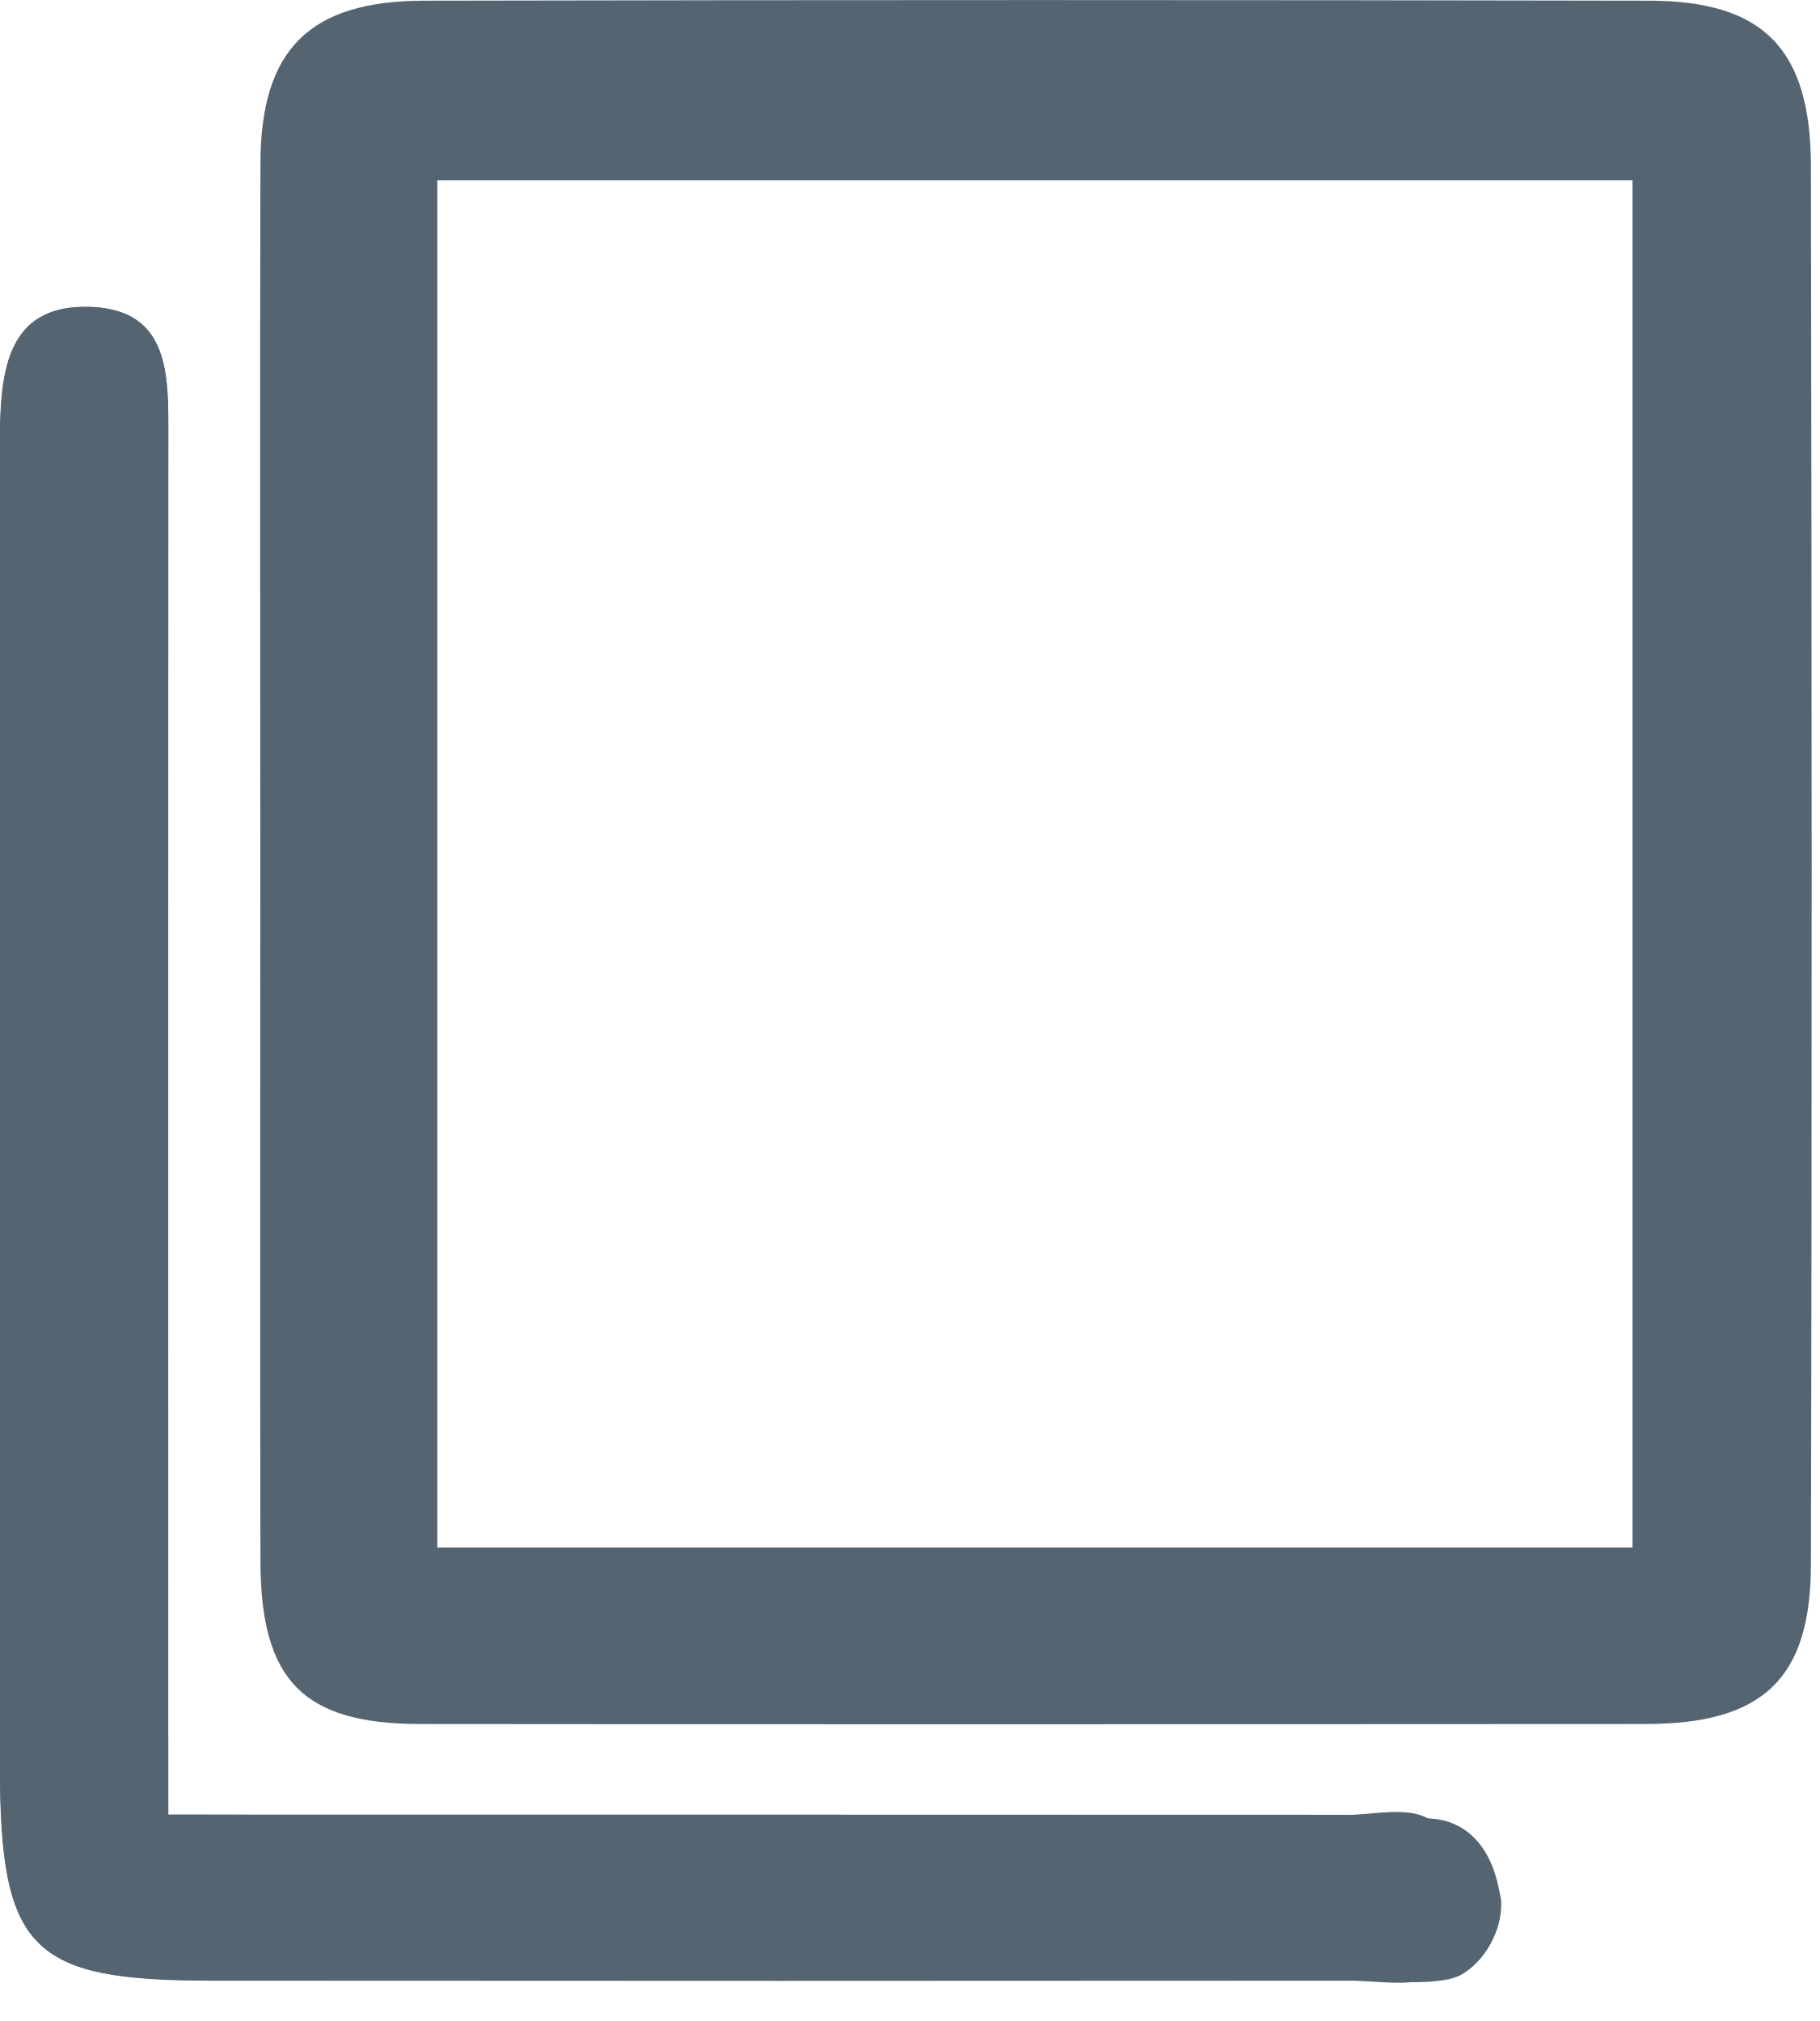
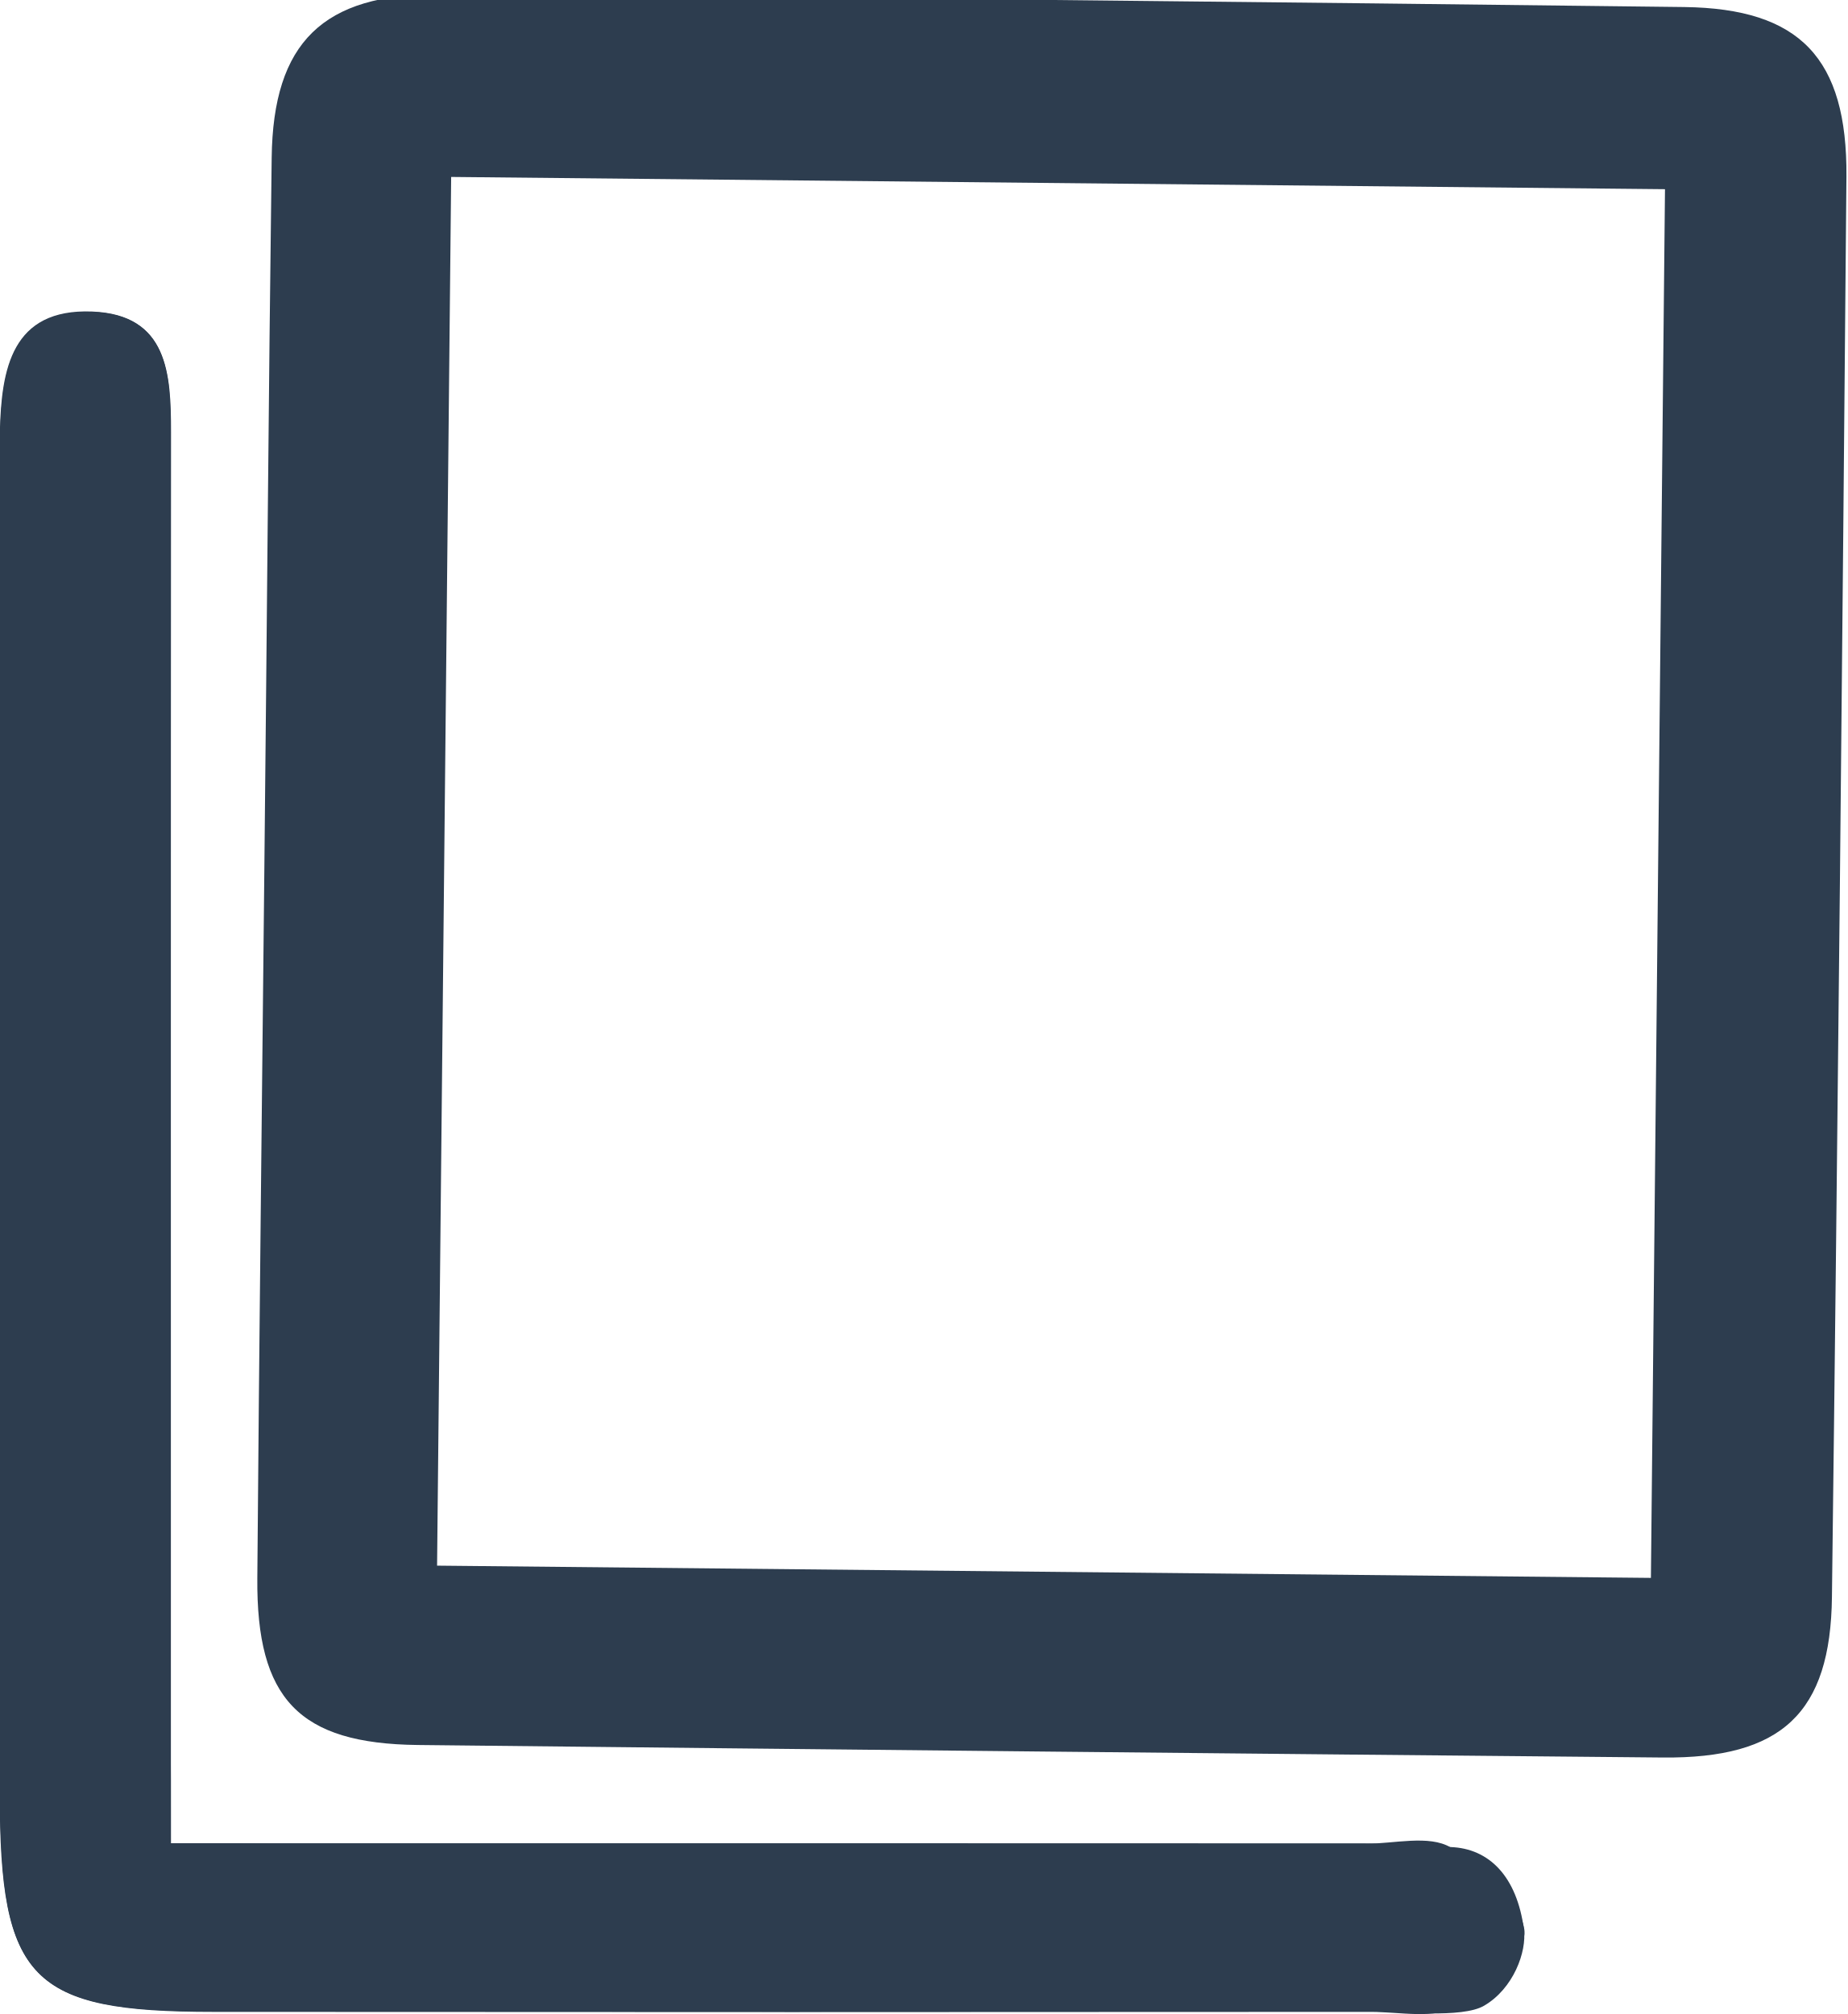
- <svg xmlns="http://www.w3.org/2000/svg" version="1.1" id="Layer_1" x="0px" y="0px" width="13.127px" height="14.583px" viewBox="0 0 13.127 14.583" enable-background="new 0 0 13.127 14.583" xml:space="preserve">
+ <svg xmlns="http://www.w3.org/2000/svg" version="1.1" id="Layer_1" x="0px" y="0px" width="13.127px" height="14.307px" viewBox="0 0 13.127 14.307" enable-background="new 0 0 13.127 14.307" xml:space="preserve">
  <g id="l7BMAR.tif">
    <g>
-       <path fill="#556471" d="M1.214,13.094c0-0.338,0-0.586,0-0.834c0-3.062-0.001-6.126,0.001-9.19c0-0.414-0.021-0.833-0.558-0.854    C0.085,2.195,0.013,2.625,0.002,3.07c-0.003,0.138-0.001,0.276-0.001,0.415c0,3.086,0,6.174,0,9.26    c0,1.322,0.219,1.547,1.514,1.547c2.741,0.002,5.482,0.002,8.224,0c0.207,0,0.453,0.053,0.611-0.039    c0.207-0.121,0.502-0.385,0.479-0.545c-0.034-0.222-0.301-0.453-0.523-0.584c-0.154-0.092-0.404-0.027-0.611-0.027    c-2.557-0.001-5.113-0.001-7.67-0.001C1.777,13.094,1.531,13.094,1.214,13.094z" />
+       <path fill="#2D3D4F" d="M1.214,13.094c0-0.338,0-0.586,0-0.834c0-3.062-0.001-6.126,0.001-9.19c0-0.414-0.021-0.833-0.558-0.854    C0.085,2.195,0.013,2.625,0.002,3.07c-0.003,0.138-0.001,0.276-0.001,0.415c0,3.086,0,6.174,0,9.26    c0,1.322,0.219,1.547,1.514,1.547c2.741,0.002,5.482,0.002,8.224,0c0.207,0,0.453,0.054,0.611-0.039    c0.207-0.121,0.502-0.385,0.479-0.545c-0.034-0.222-0.301-0.453-0.523-0.584c-0.154-0.092-0.404-0.026-0.611-0.026    c-2.557-0.001-5.112-0.001-7.669-0.001C1.777,13.094,1.531,13.094,1.214,13.094z" />
      <g>
-         <path fill="none" d="M3.156,11.167c2.884,0,5.73,0,8.623,0c0-3.332,0-6.608,0-9.866c-2.914,0-5.774,0-8.623,0     C3.156,4.617,3.156,7.877,3.156,11.167z" />
-         <path fill="#556471" d="M11.903,0.005c-2.949-0.006-5.898-0.006-8.846,0C2.231,0.007,1.881,0.359,1.879,1.177     C1.874,2.859,1.878,4.541,1.878,6.222c0,1.682-0.003,3.362,0.001,5.045c0.002,0.858,0.308,1.172,1.15,1.173     c2.949,0.003,5.897,0.002,8.846,0c0.843-0.001,1.19-0.326,1.19-1.154c0.008-3.363,0.006-6.727,0-10.09     C13.063,0.355,12.724,0.007,11.903,0.005z M11.778,11.167c-2.893,0-5.738,0-8.623,0c0-3.289,0-6.549,0-9.866     c2.848,0,5.708,0,8.623,0C11.778,4.558,11.778,7.834,11.778,11.167z" />
+         <path fill="#2D3D4F" d="M11.966,0.05C9.018,0.014,6.068-0.016,3.121-0.04C2.294-0.046,1.94,0.302,1.93,1.12     C1.908,2.802,1.896,4.484,1.878,6.166c-0.017,1.682-0.037,3.362-0.05,5.045c-0.007,0.858,0.296,1.175,1.138,1.185     c2.949,0.032,5.896,0.062,8.846,0.089c0.843,0.008,1.193-0.313,1.202-1.142c0.042-3.363,0.074-6.727,0.103-10.089     C13.123,0.412,12.786,0.061,11.966,0.05z M11.728,11.209c-2.893-0.029-5.738-0.058-8.623-0.087     c0.033-3.289,0.066-6.548,0.1-9.865c2.848,0.029,5.707,0.058,8.623,0.087C11.795,4.602,11.762,7.878,11.728,11.209z" />
      </g>
-       <path fill="#556471" d="M1.214,13.094c0.317,0,0.563,0,0.809,0c2.557,0,5.115,0,7.671,0.001c0.207,0,0.432,0.021,0.611,0.026    c0.274,0.01,0.471,0.207,0.522,0.586c0.022,0.158-0.075,0.42-0.283,0.541c-0.157,0.092-0.601,0.041-0.808,0.041    c-2.74,0.002-5.481,0.002-8.223,0c-1.295,0-1.513-0.225-1.514-1.547c0-3.086,0-6.174,0-9.26c0-0.138-0.002-0.276,0.001-0.415    c0.011-0.444,0.083-0.875,0.655-0.853c0.537,0.021,0.559,0.44,0.558,0.854C1.211,6.132,1.213,9.196,1.213,12.26    C1.214,12.508,1.214,12.756,1.214,13.094z" />
+       <path fill="#2D3D4F" d="M1.214,13.094c0.317,0,0.563,0,0.809,0c2.557,0,5.115,0,7.671,0.001c0.207,0,0.432,0.021,0.611,0.026    c0.273,0.01,0.471,0.207,0.521,0.586c0.021,0.158-0.075,0.42-0.283,0.541c-0.156,0.092-0.602,0.041-0.809,0.041    c-2.739,0.002-5.48,0.002-8.222,0c-1.295,0-1.513-0.226-1.514-1.547c0-3.086,0-6.175,0-9.261c0-0.138-0.002-0.276,0.001-0.415    c0.011-0.444,0.083-0.875,0.655-0.853c0.537,0.021,0.559,0.44,0.558,0.854c-0.002,3.064,0,6.128,0,9.192    C1.214,12.508,1.214,12.756,1.214,13.094z" />
    </g>
  </g>
</svg>
